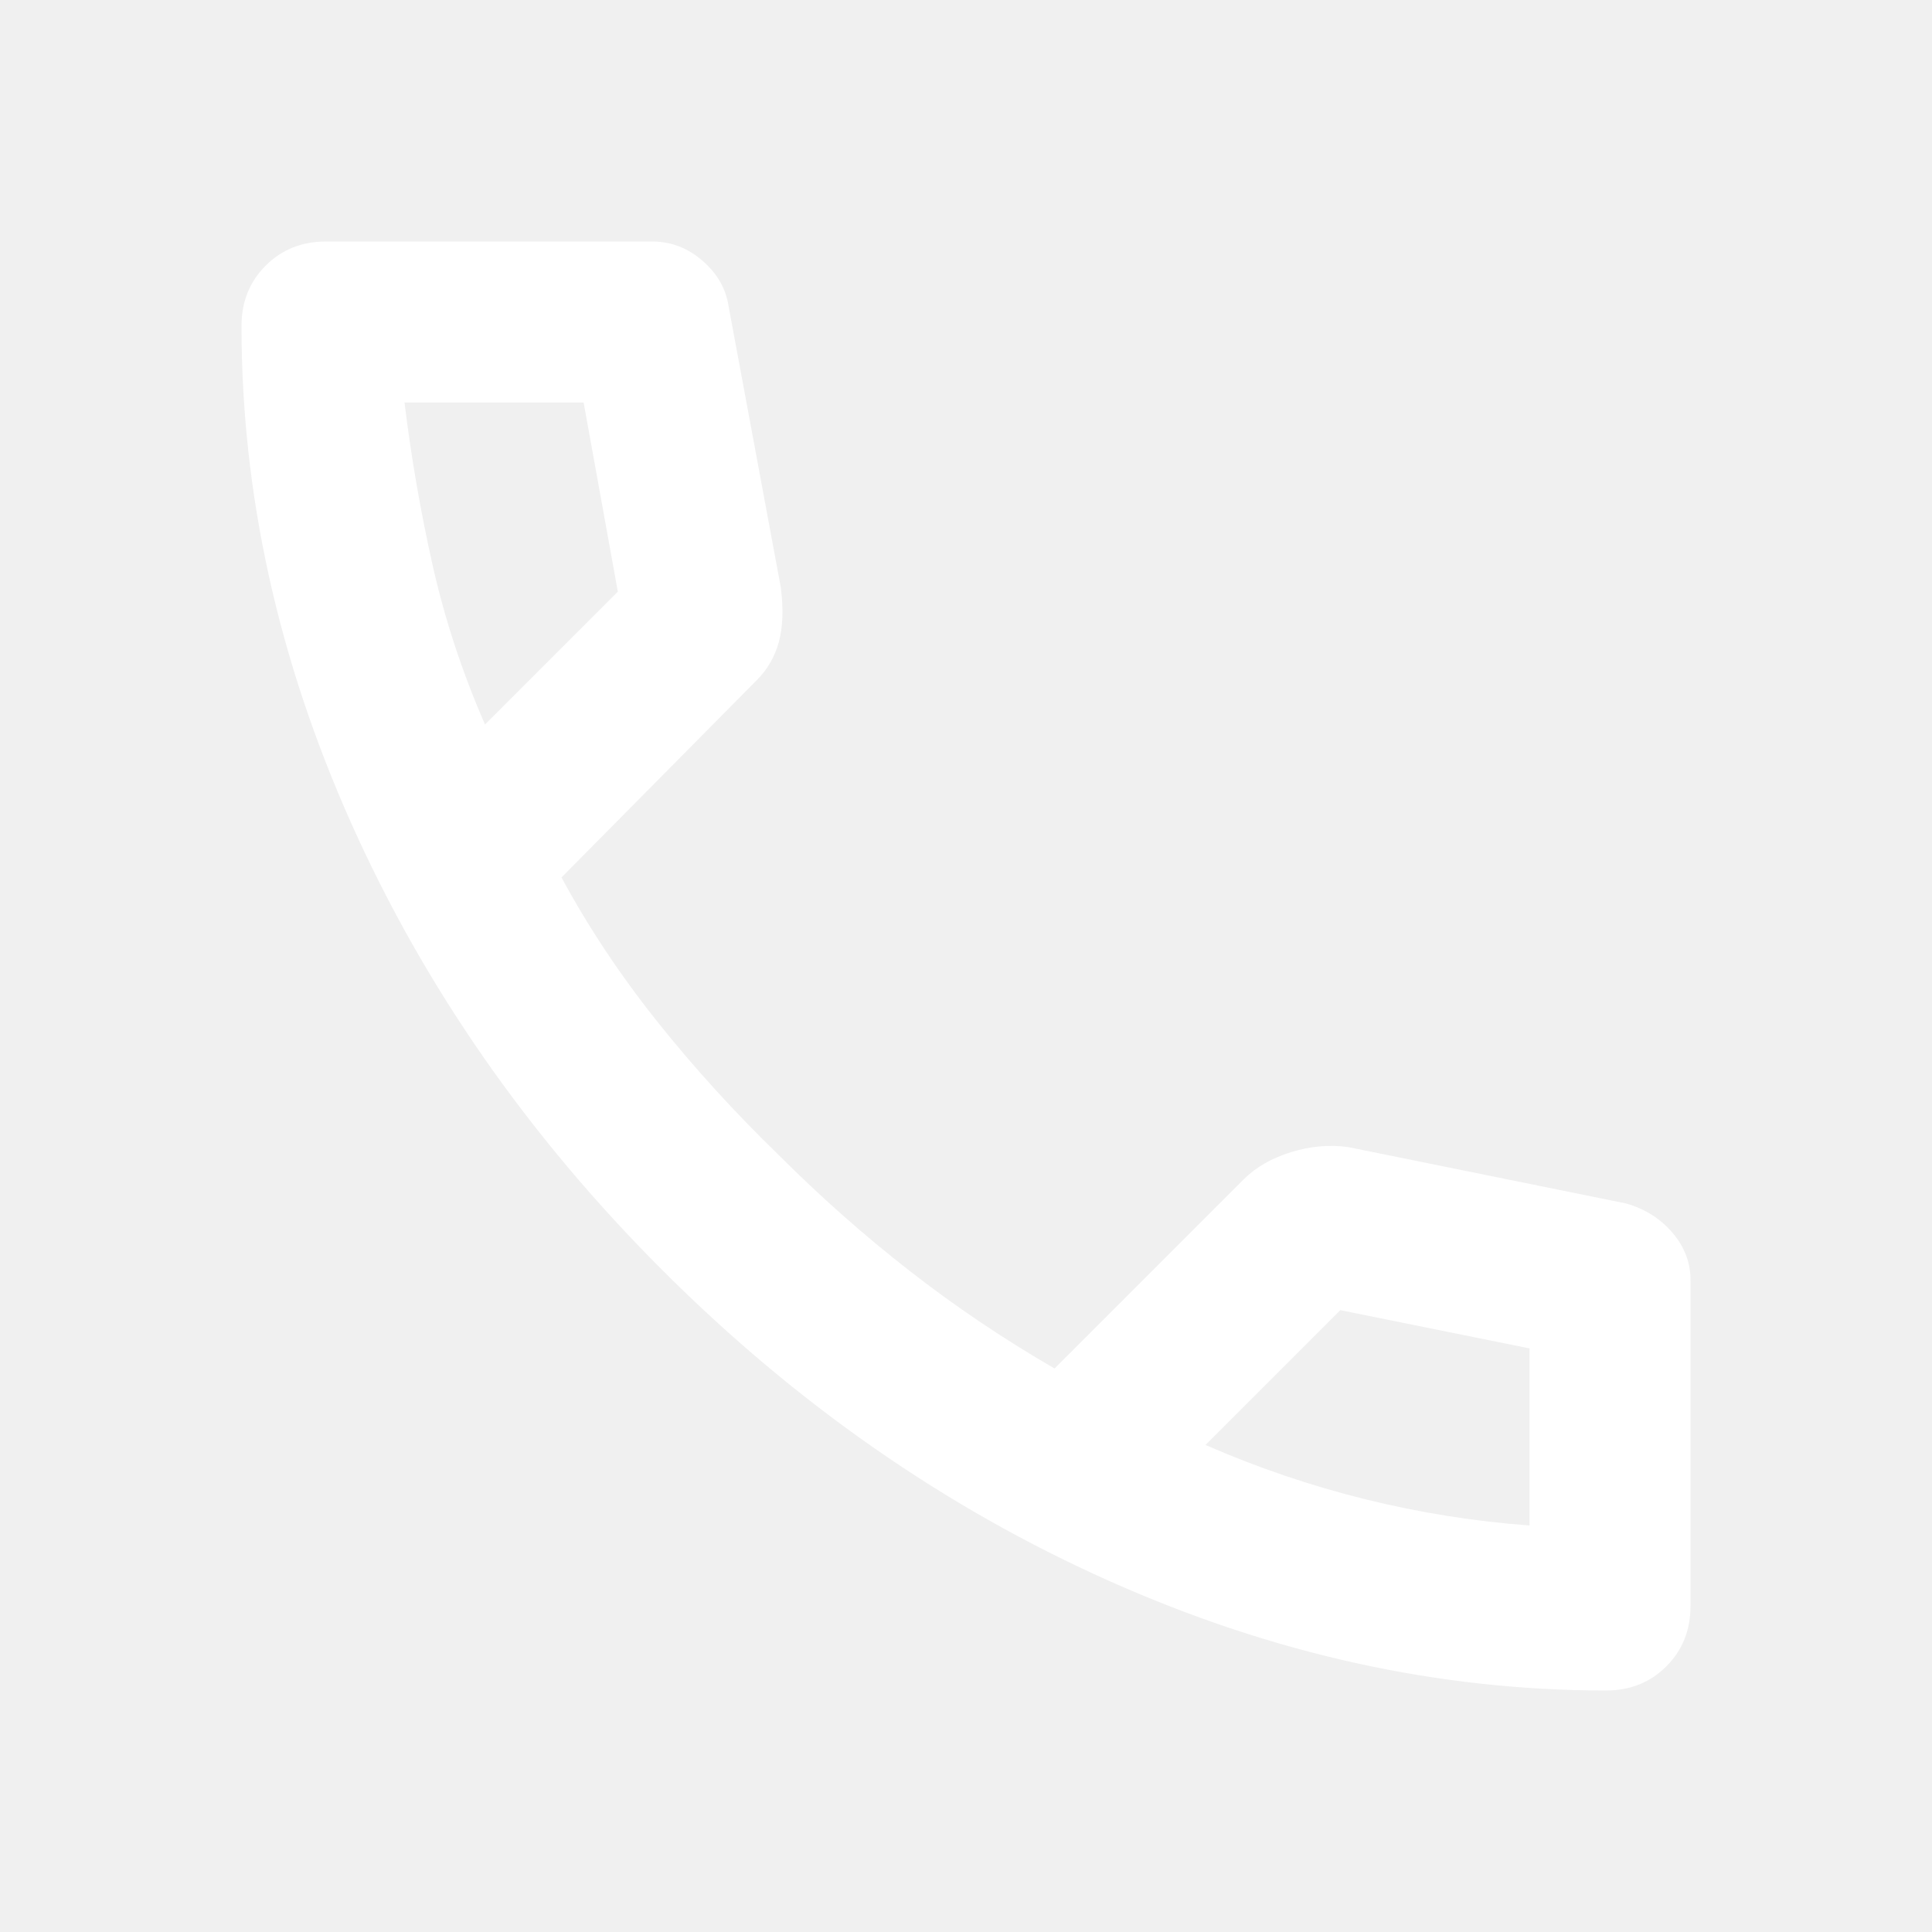
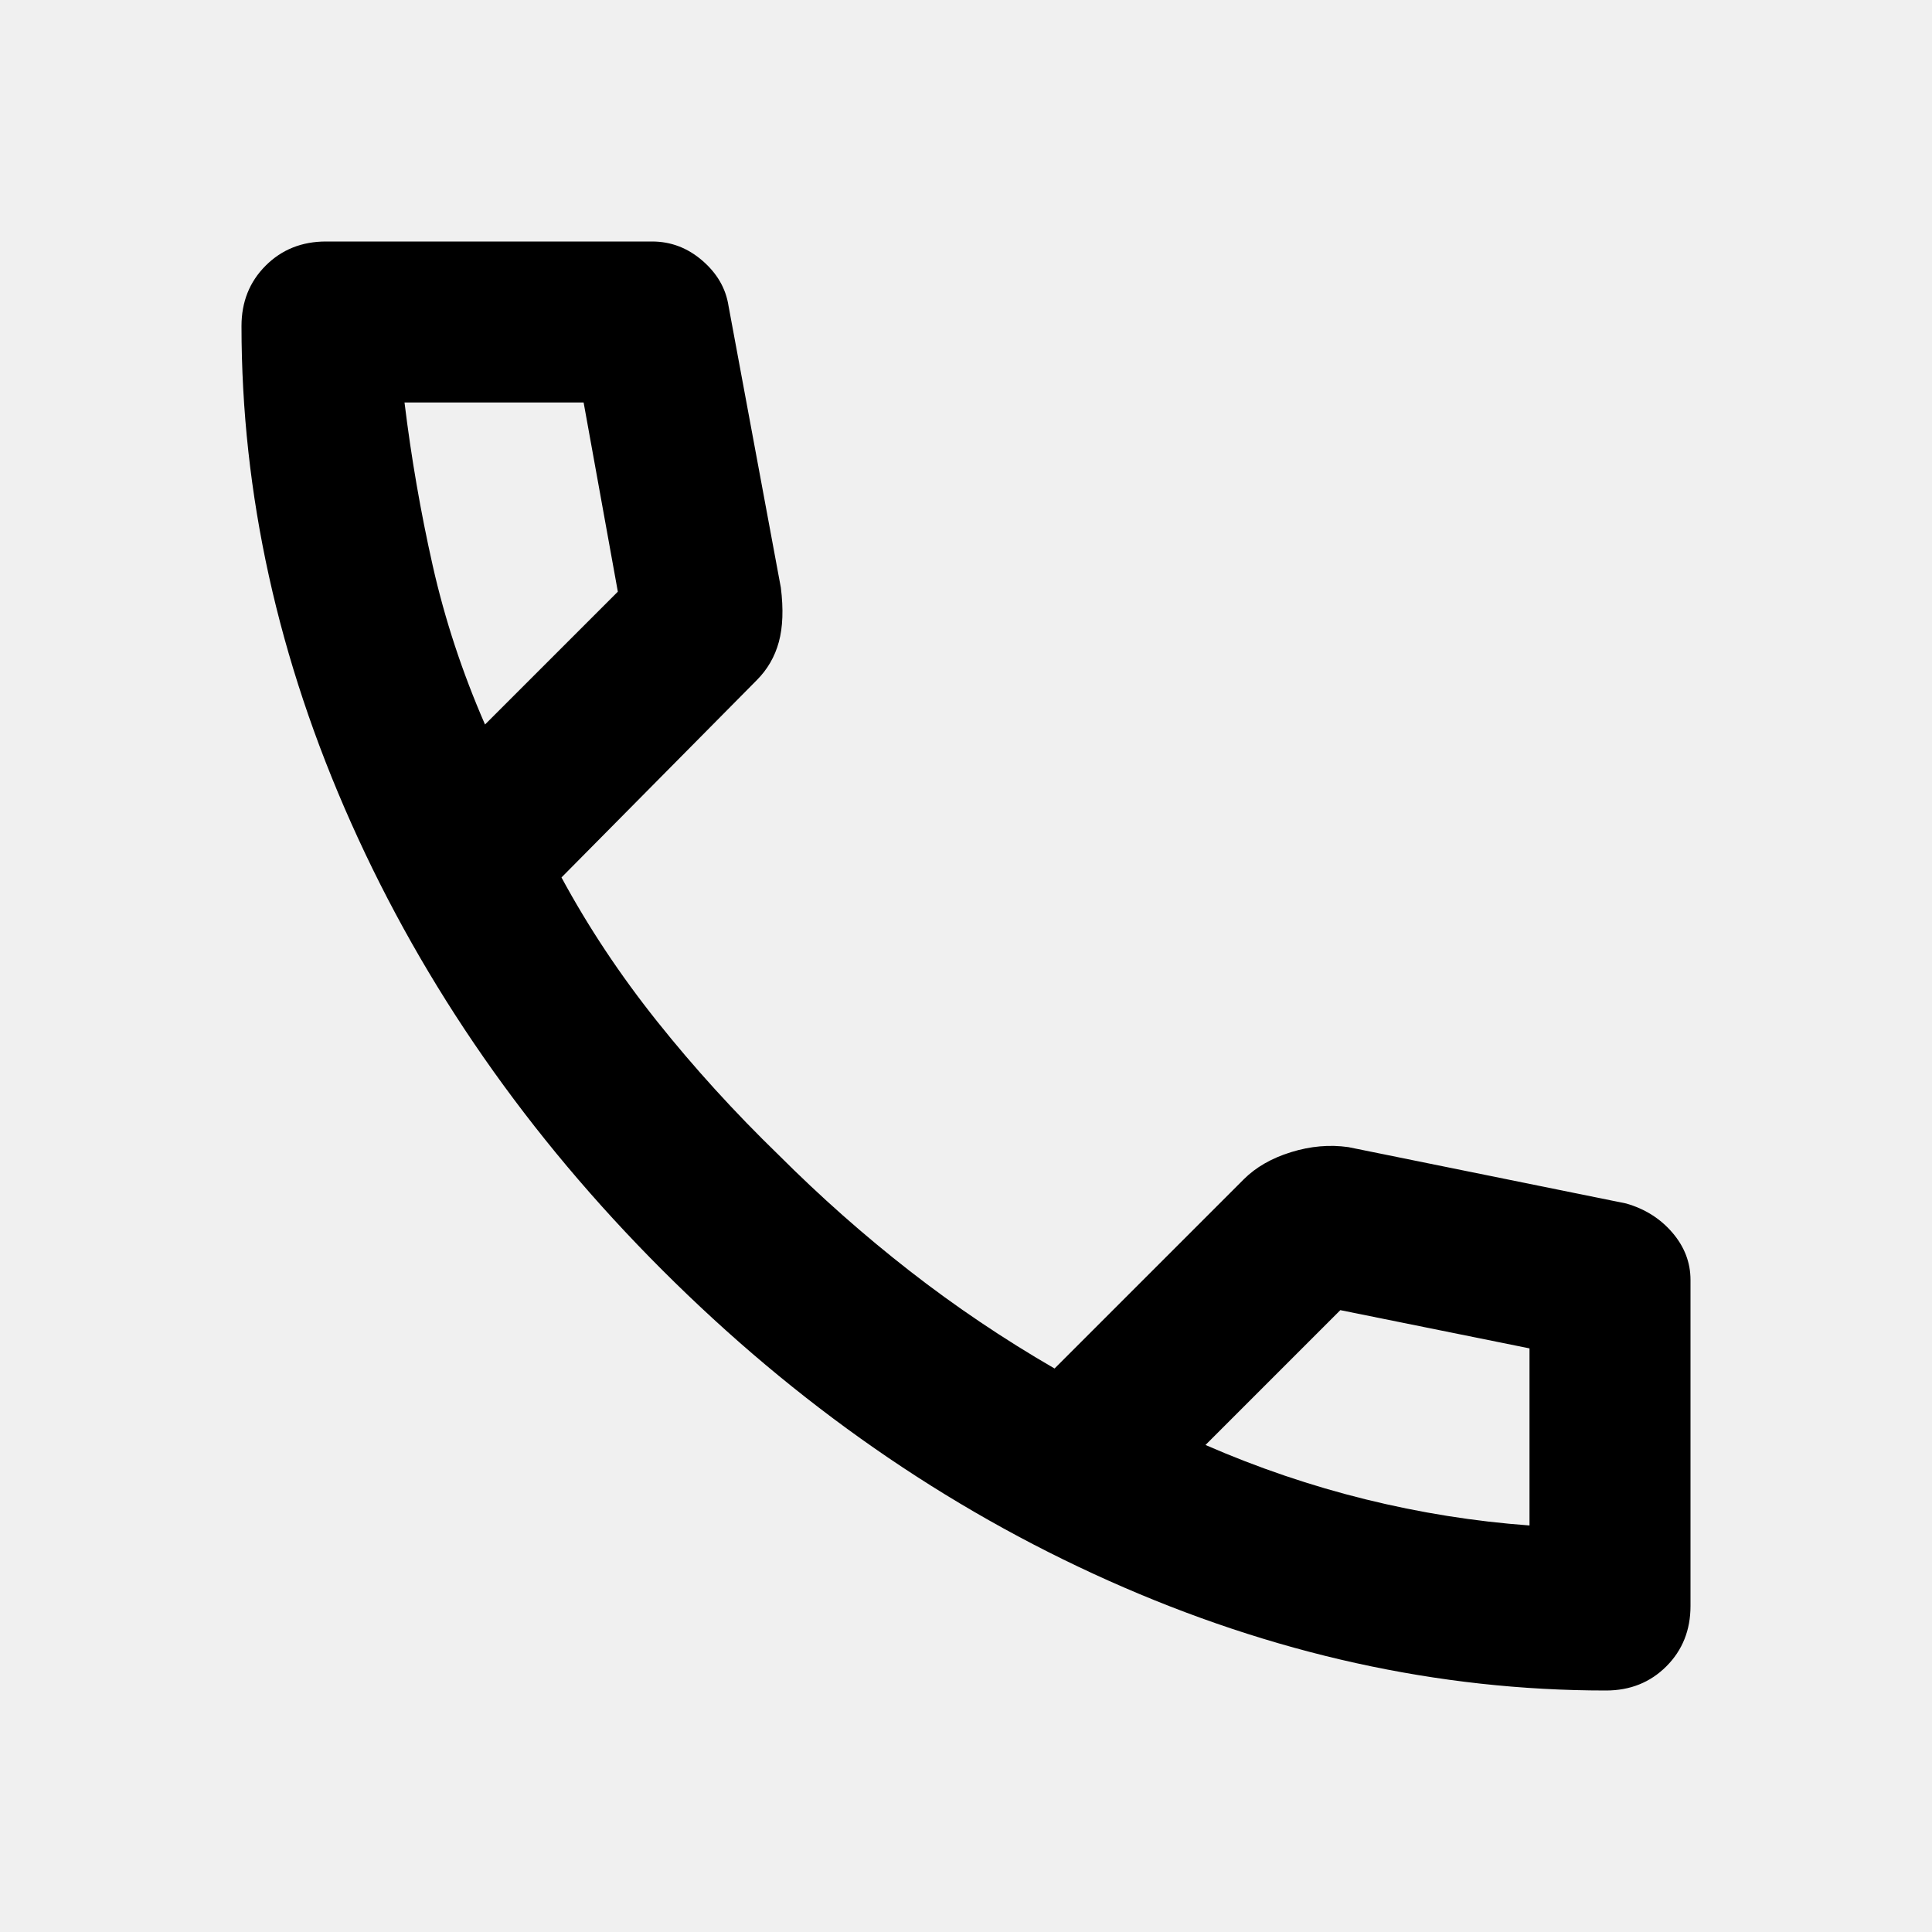
- <svg xmlns="http://www.w3.org/2000/svg" height="24" fill="#ffffff" viewBox="0 -960 960 960" width="24">
+ <svg xmlns="http://www.w3.org/2000/svg" height="24" fill="#000" viewBox="0 -960 960 960" width="24">
  <path d="M798-120q-125 0-247-54.5T329-329Q229-429 174.5-551T120-798q0-18 12-30t30-12h162q14 0 25 9.5t13 22.5l26 140q2 16-1 27t-11 19l-97 98q20 37 47.5 71.5T387-386q31 31 65 57.5t72 48.5l94-94q9-9 23.5-13.5T670-390l138 28q14 4 23 14.5t9 23.5v162q0 18-12 30t-30 12ZM241-600l66-66-17-94h-89q5 41 14 81t26 79Zm358 358q39 17 79.5 27t81.5 13v-88l-94-19-67 67ZM241-600Zm358 358Z" />
</svg>
